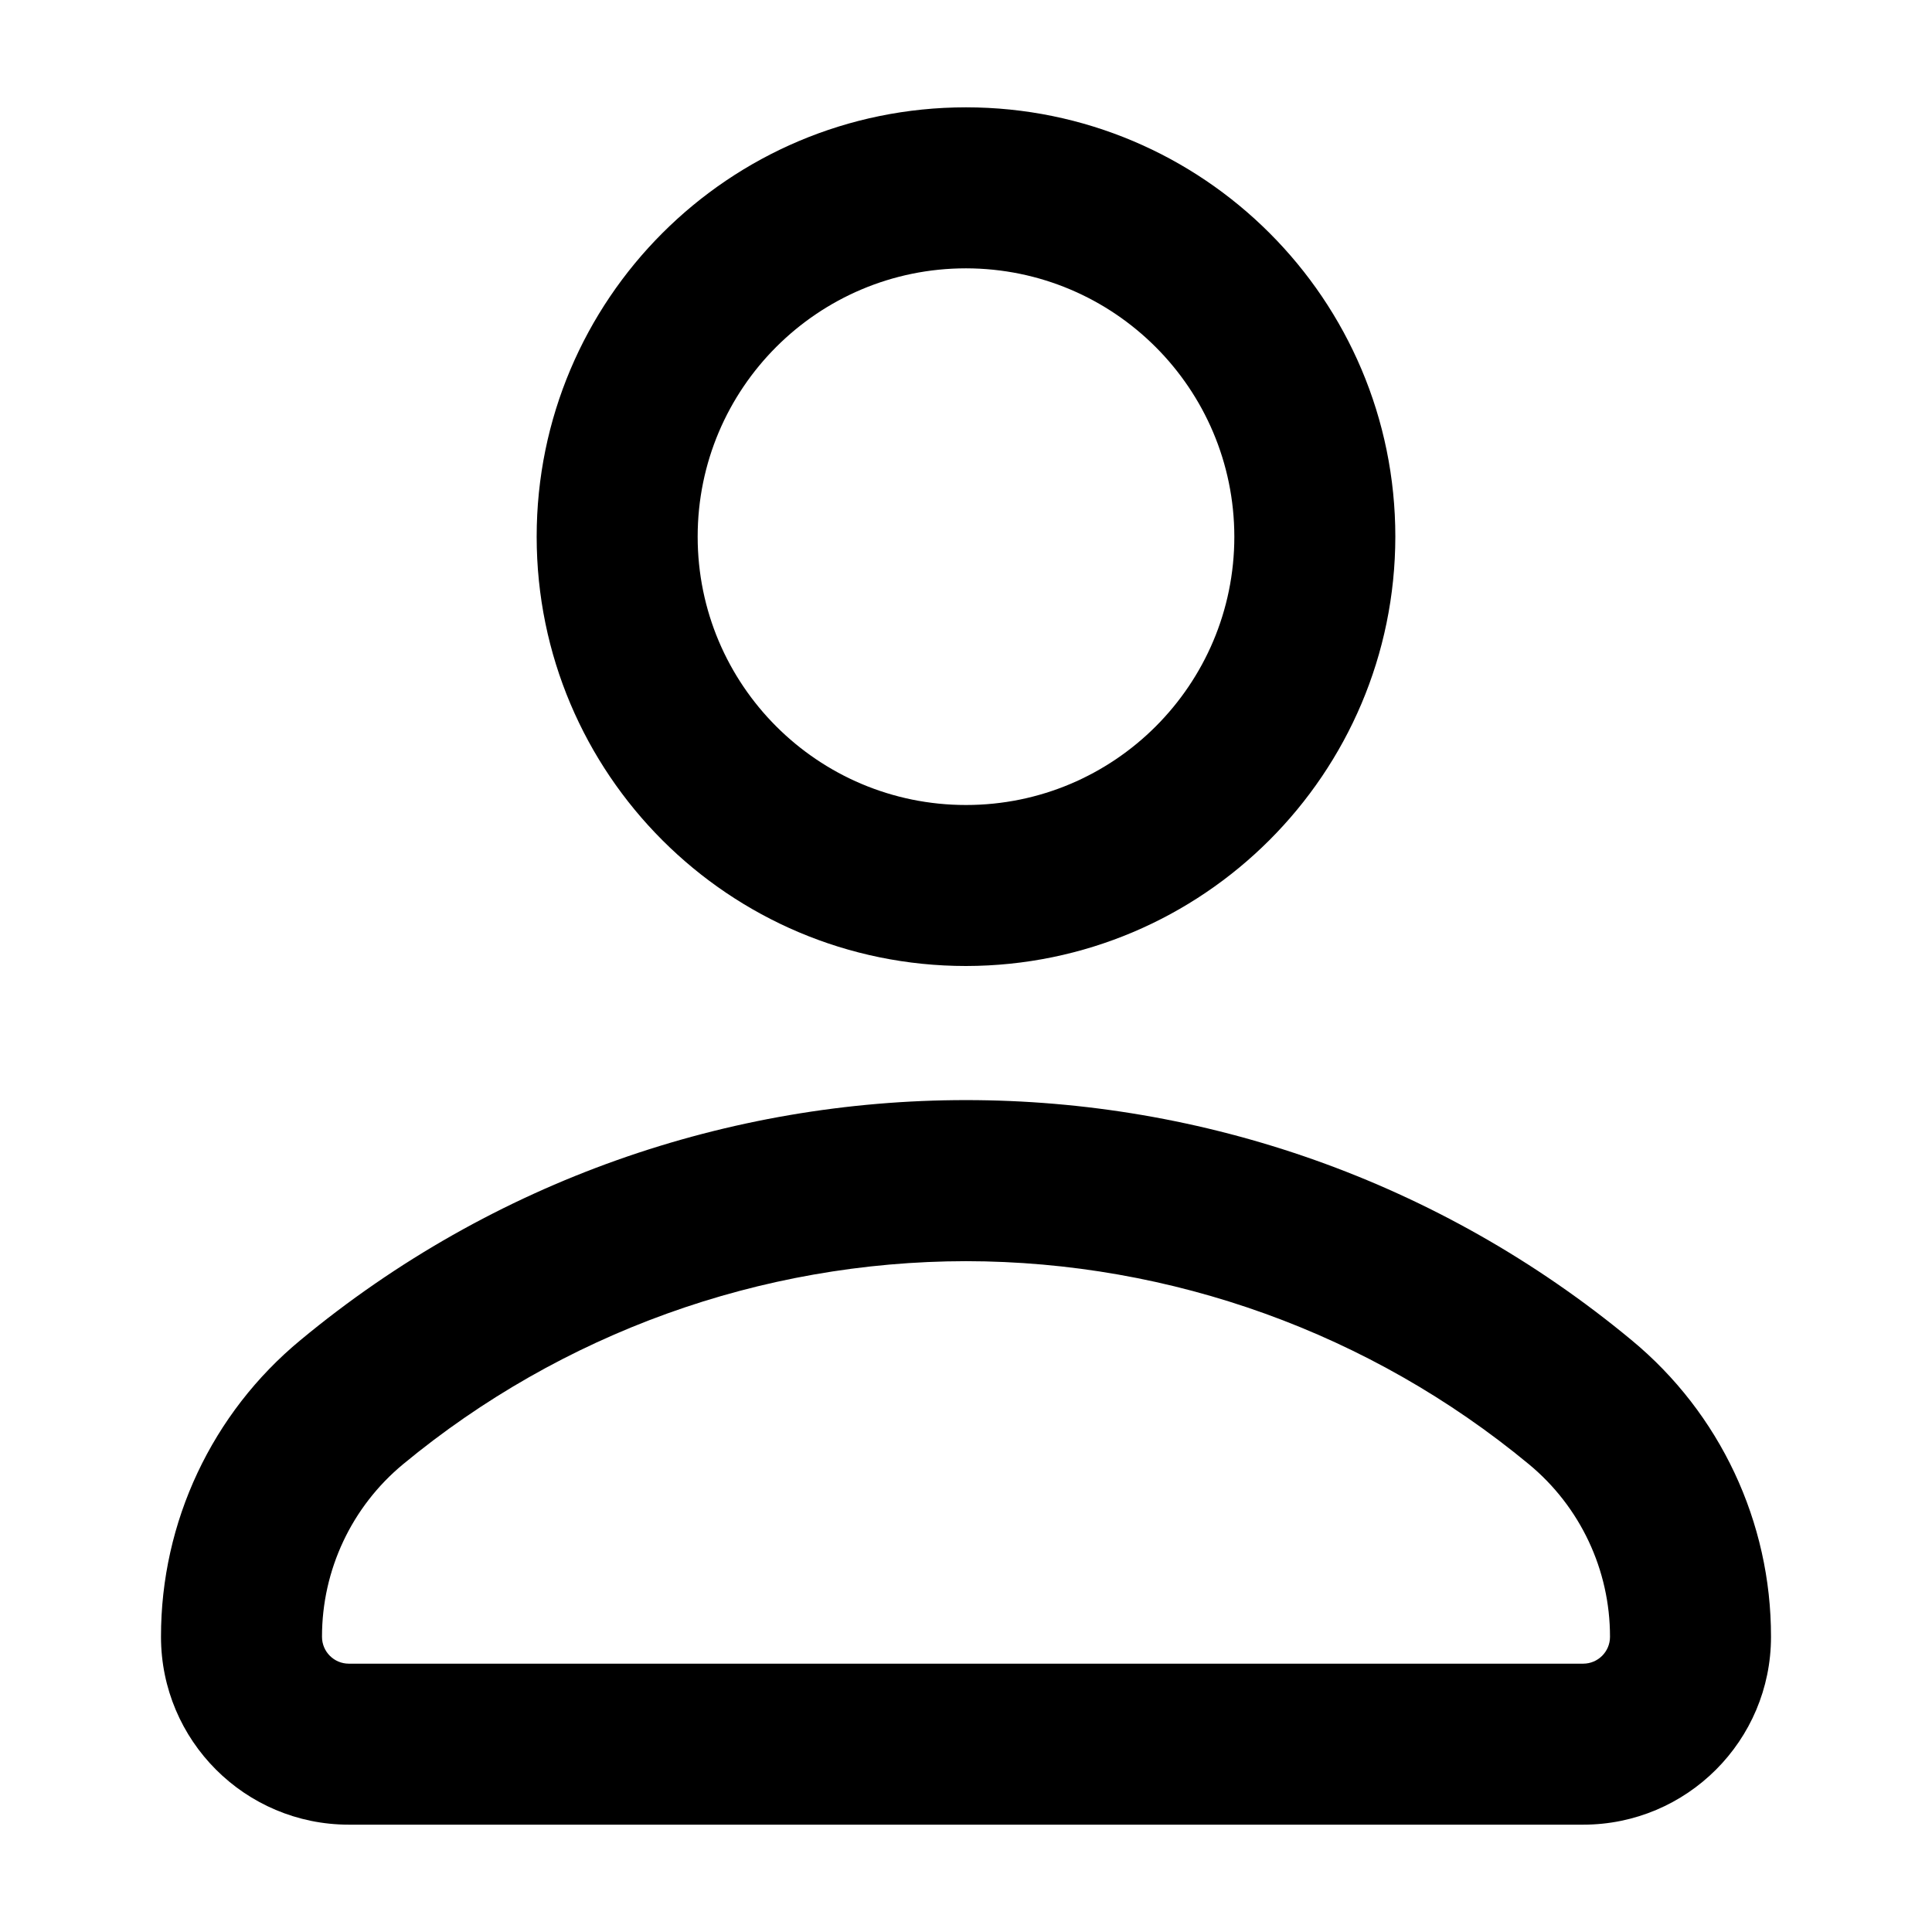
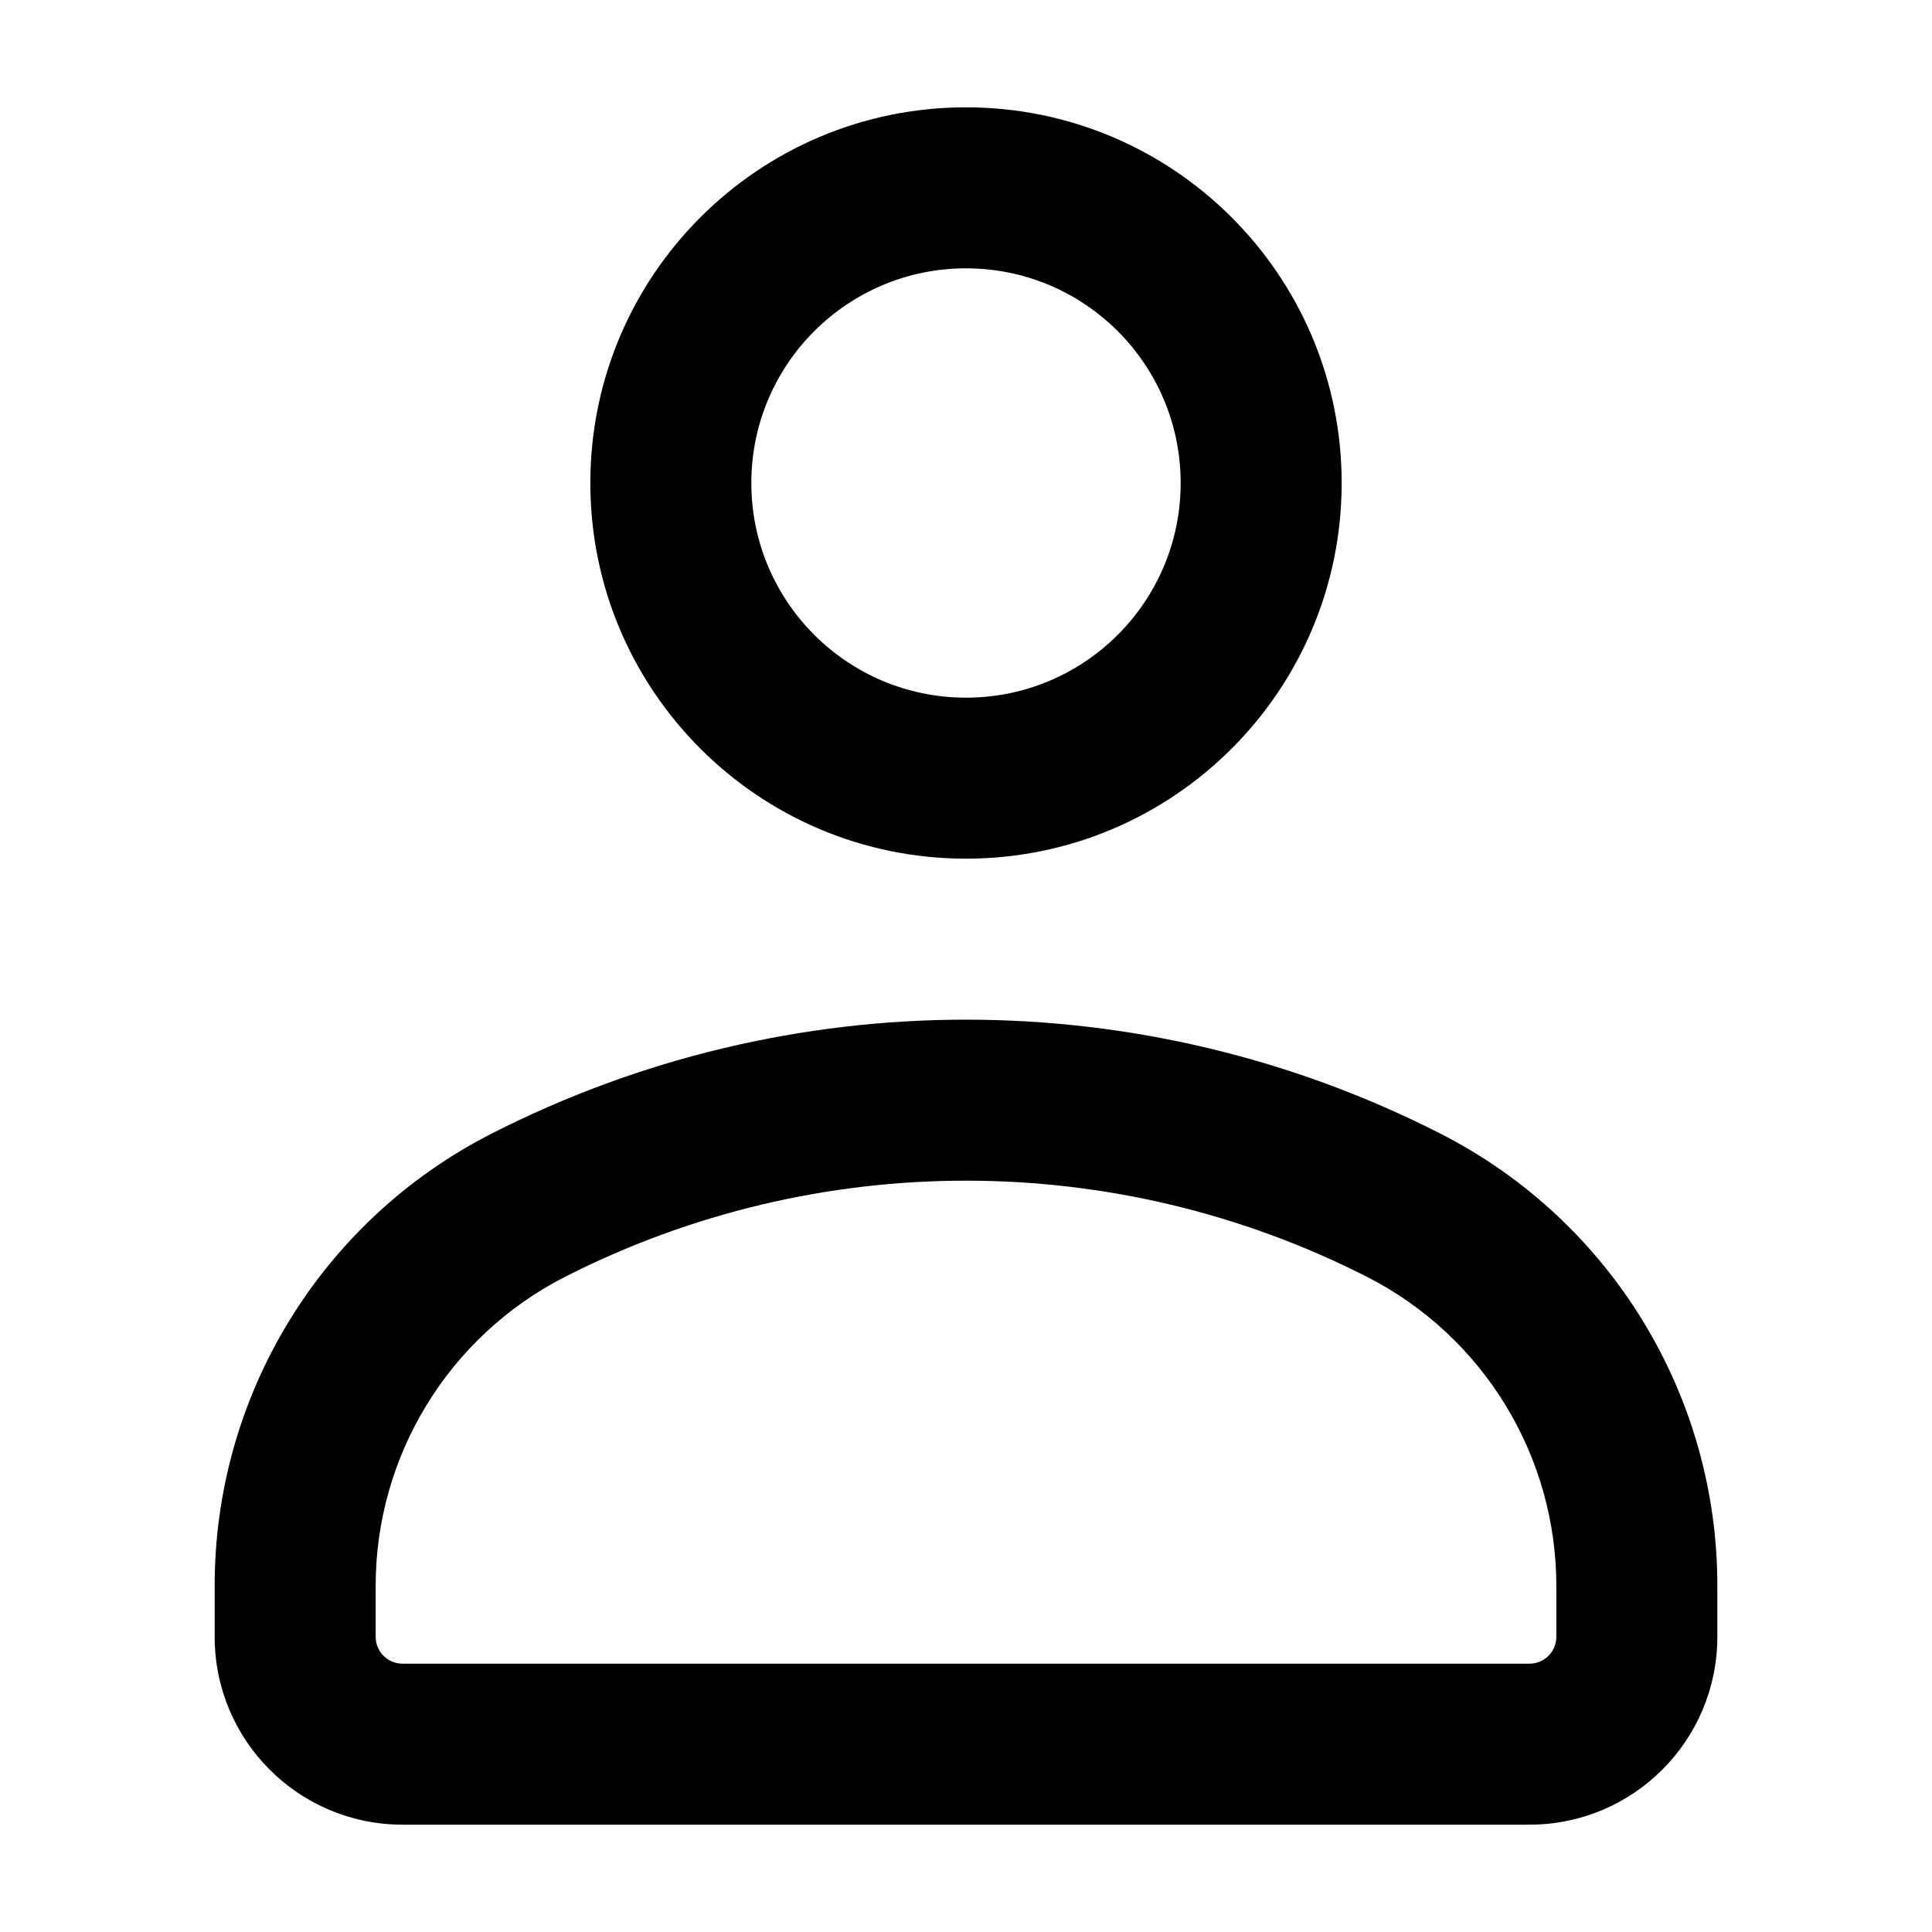
<svg xmlns="http://www.w3.org/2000/svg" viewBox="0 0 36 36">
  <g>
-     <path d="M29.5,34H6.5A3.5,3.5,0,0,1,3,30.5a7.158,7.158,0,0,1,2.6-5.53,19.43,19.43,0,0,1,24.8,0A7.156,7.156,0,0,1,33,30.5,3.5,3.5,0,0,1,29.5,34ZM18,23.5A16.488,16.488,0,0,0,7.514,27.281,4.168,4.168,0,0,0,6,30.5a.5.5,0,0,0,.5.5h23a.5.5,0,0,0,.5-.5,4.165,4.165,0,0,0-1.515-3.219A16.483,16.483,0,0,0,18,23.5Z" />
-     <path d="M18,18a8,8,0,1,1,8-8A8.009,8.009,0,0,1,18,18ZM18,5a5,5,0,1,0,5,5A5.006,5.006,0,0,0,18,5Z" />
+     <path d="M26.841,21.124a19.462,19.462,0,0,0-17.682,0A9.449,9.449,0,0,0,4,29.581V30.5A3.5,3.5,0,0,0,7.5,34h21A3.5,3.5,0,0,0,32,30.5v-.919A9.449,9.449,0,0,0,26.841,21.124ZM29,30.5a.5.5,0,0,1-.5.5H7.5a.5.5,0,0,1-.5-.5v-.919a6.466,6.466,0,0,1,3.524-5.787,16.474,16.474,0,0,1,14.952,0A6.466,6.466,0,0,1,29,29.581Z" />
+     <path d="M18,2a7,7,0,1,0,7,7A7,7,0,0,0,18,2Zm0,11a4,4,0,1,1,4-4A4,4,0,0,1,18,13Z" />
  </g>
</svg>
